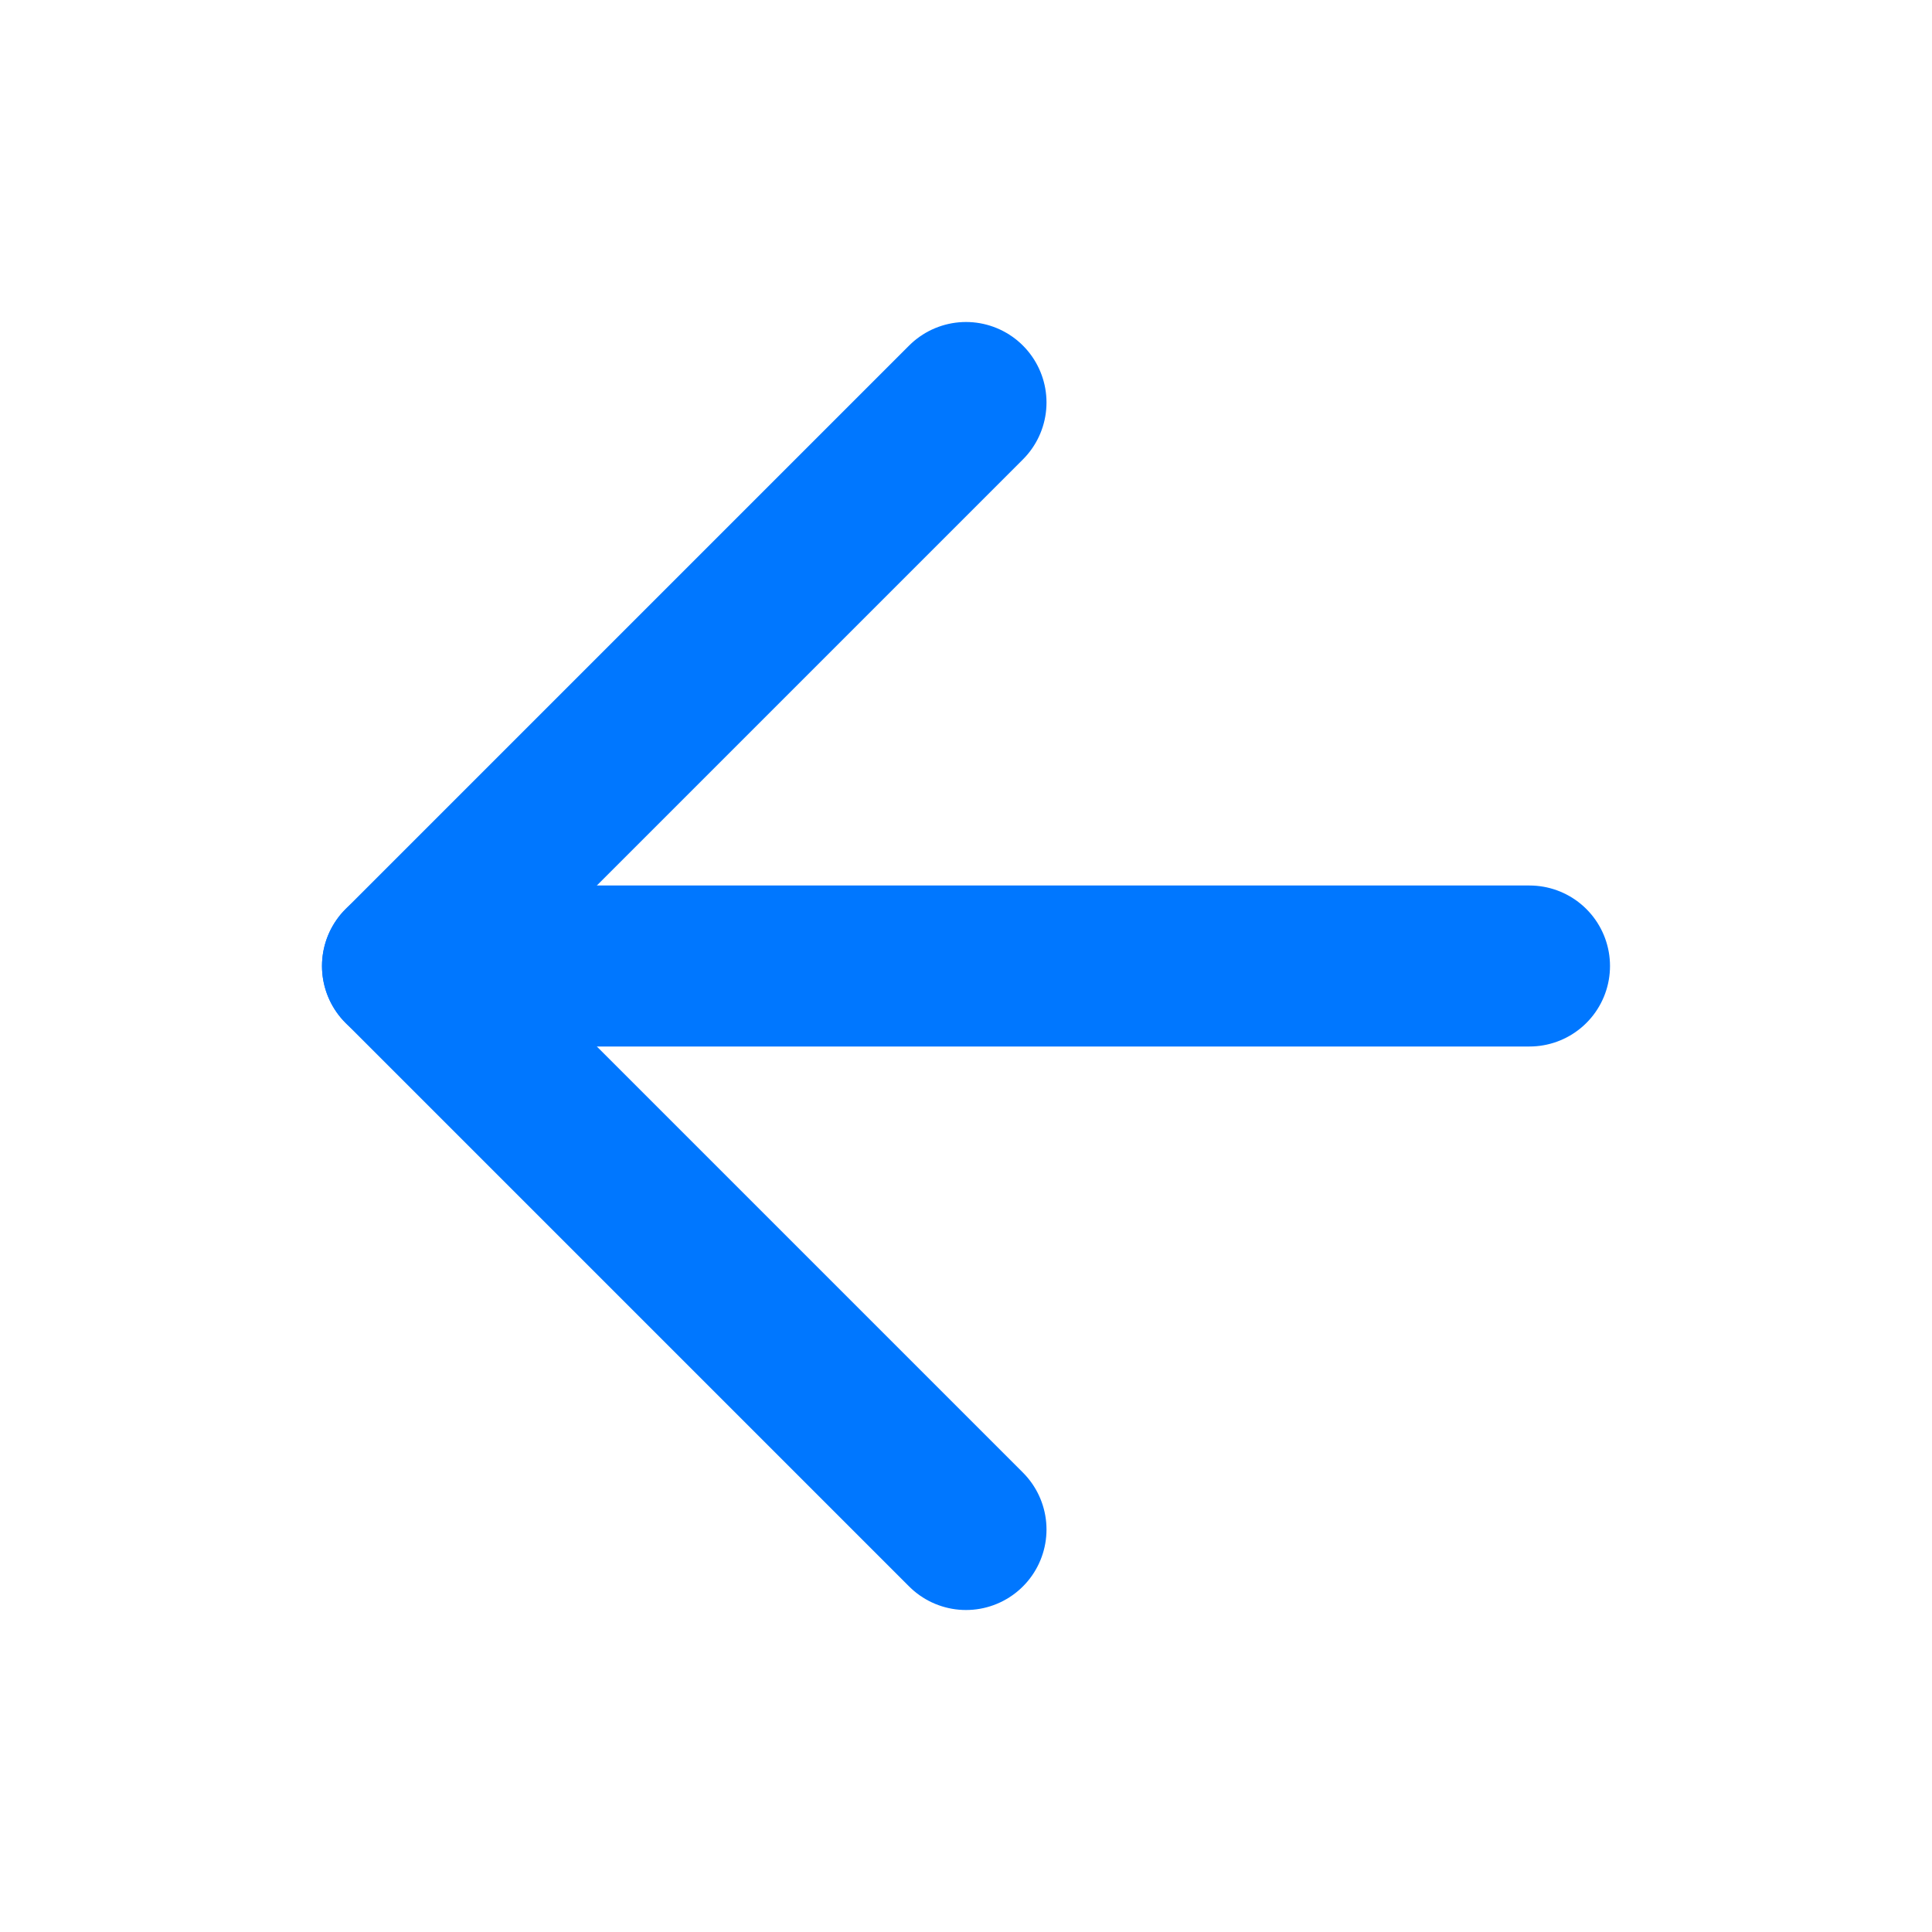
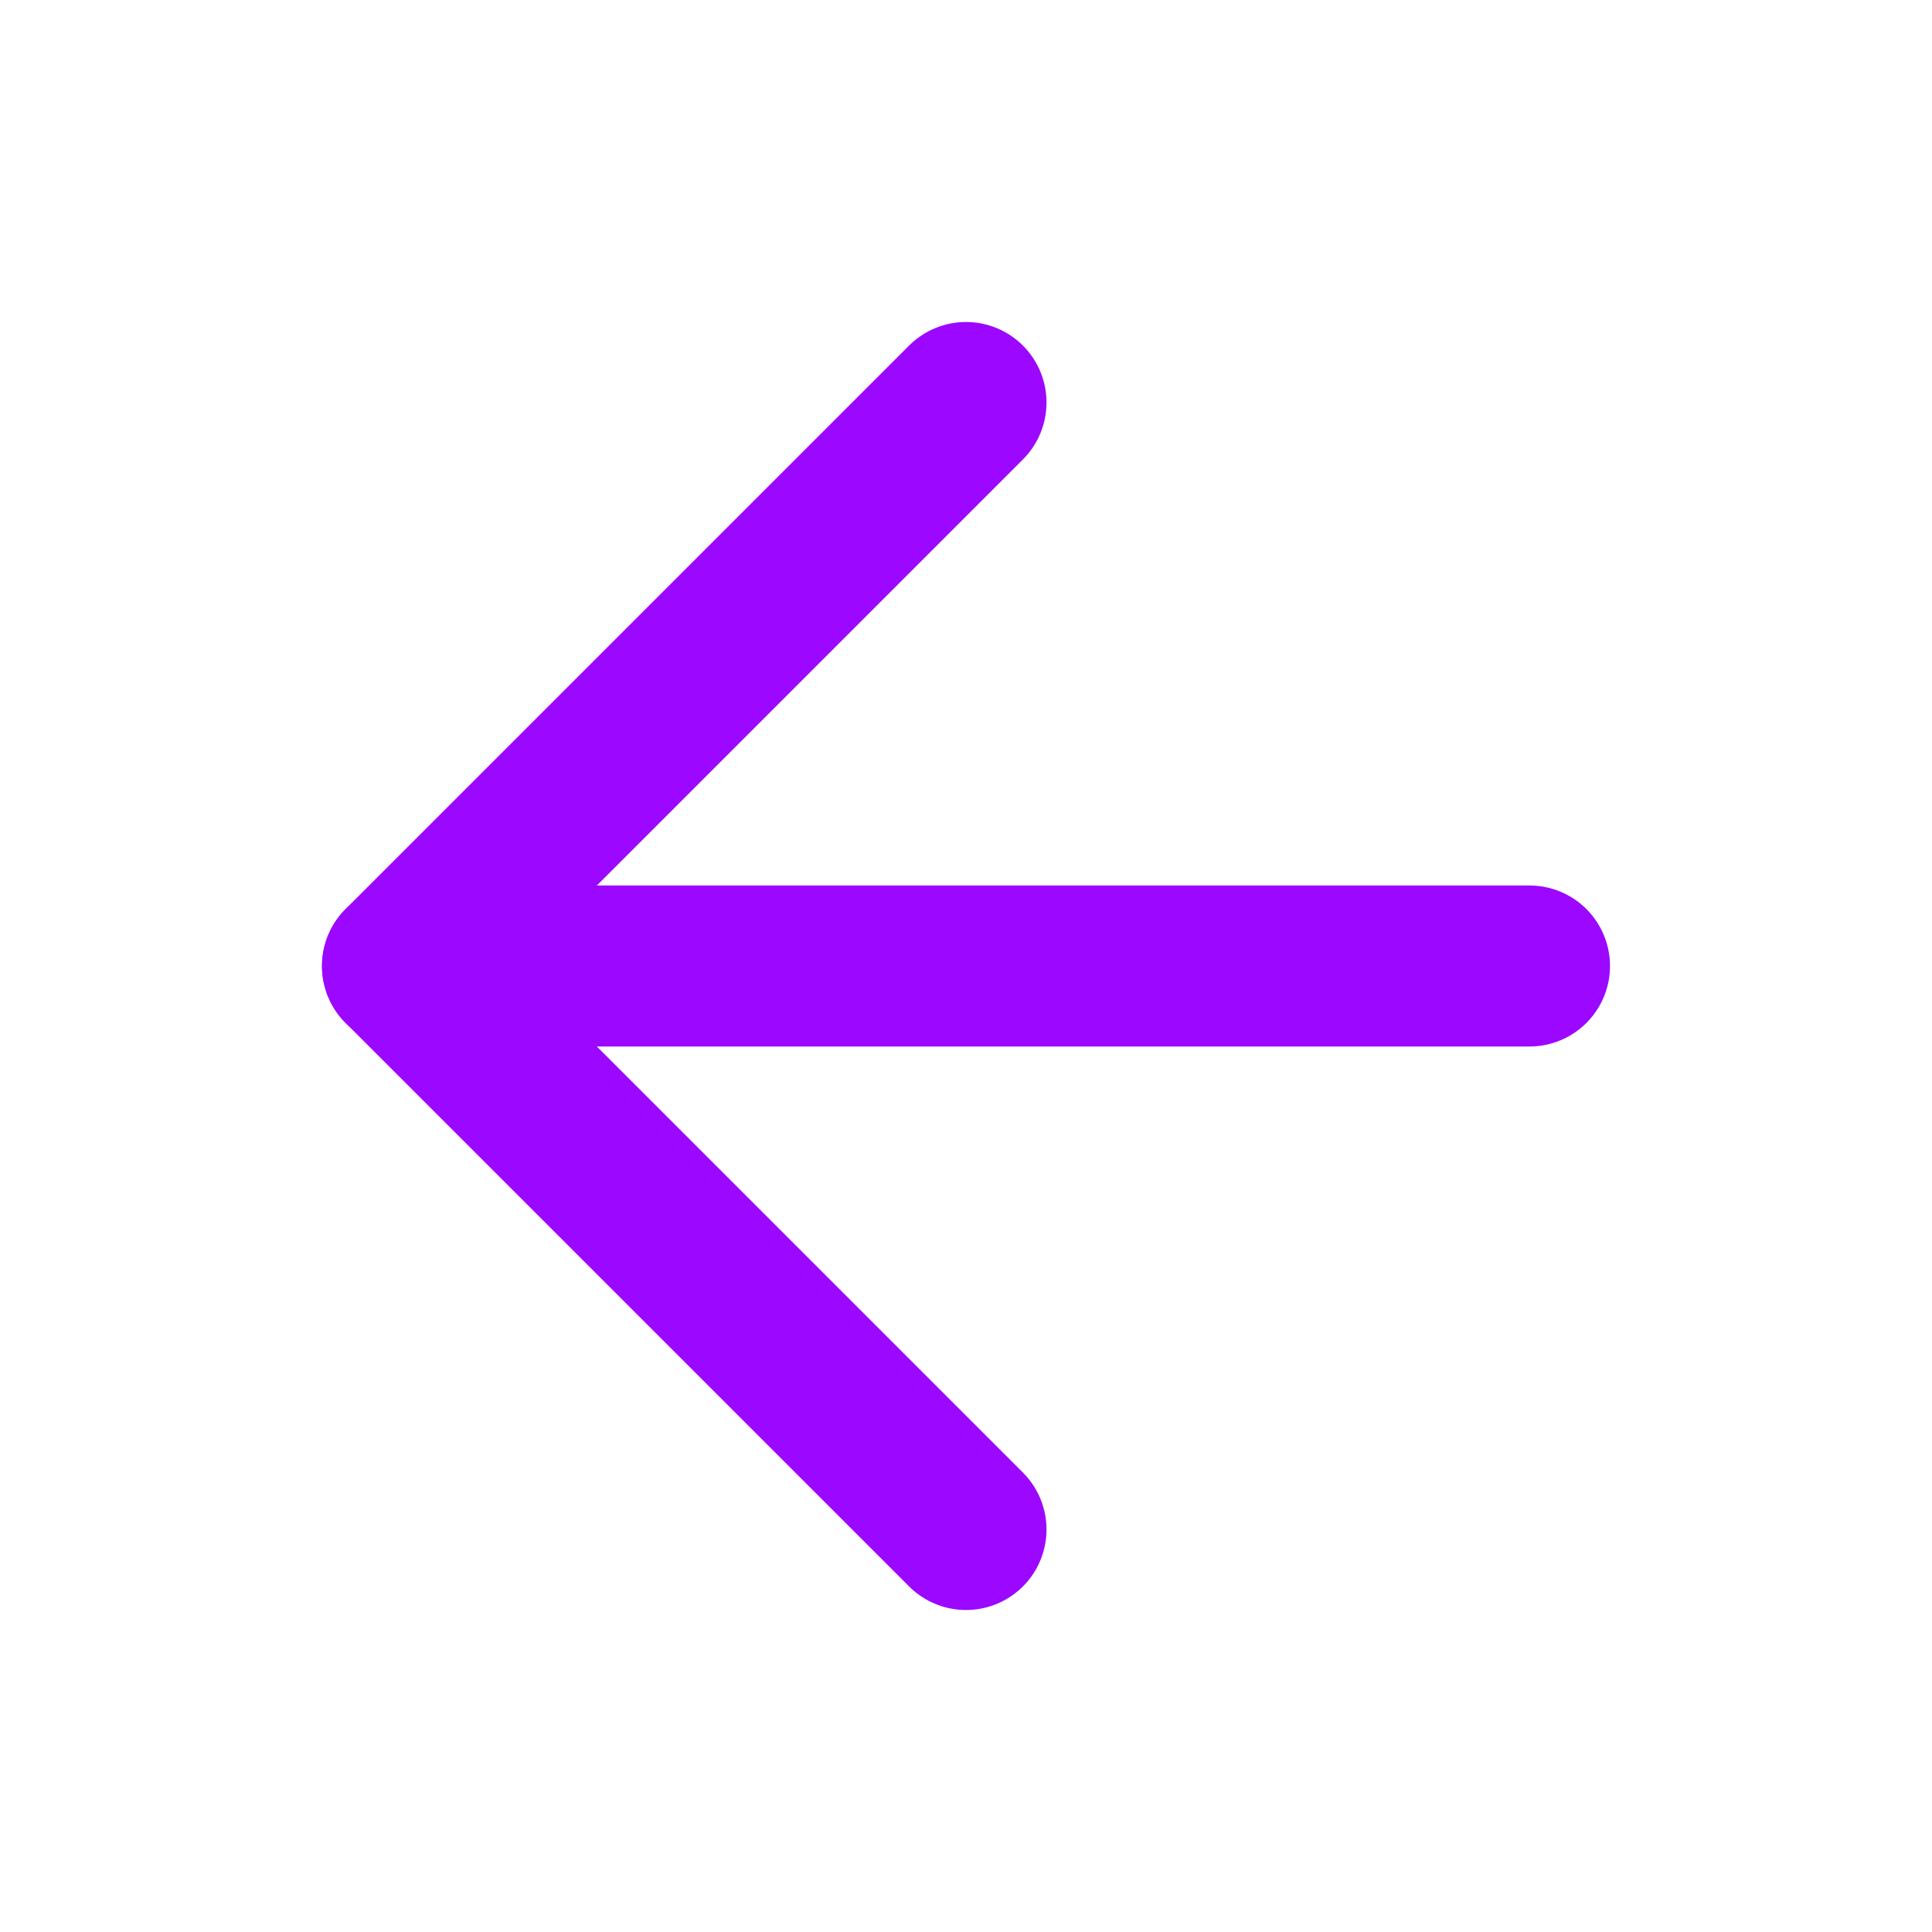
<svg xmlns="http://www.w3.org/2000/svg" width="24" height="24" viewBox="0 0 24 24" fill="none">
-   <path d="M19 12L5 12" stroke="#0077FF" stroke-width="2" stroke-linecap="round" stroke-linejoin="round" />
-   <path d="M12 19L5 12L12 5" stroke="#0077FF" stroke-width="2" stroke-linecap="round" stroke-linejoin="round" />
+   <path d="M19 12L5 12" stroke="#9C07FF" stroke-width="2" stroke-linecap="round" stroke-linejoin="round" />
+   <path d="M12 19L5 12L12 5" stroke="#9C07FF" stroke-width="2" stroke-linecap="round" stroke-linejoin="round" />
</svg>
